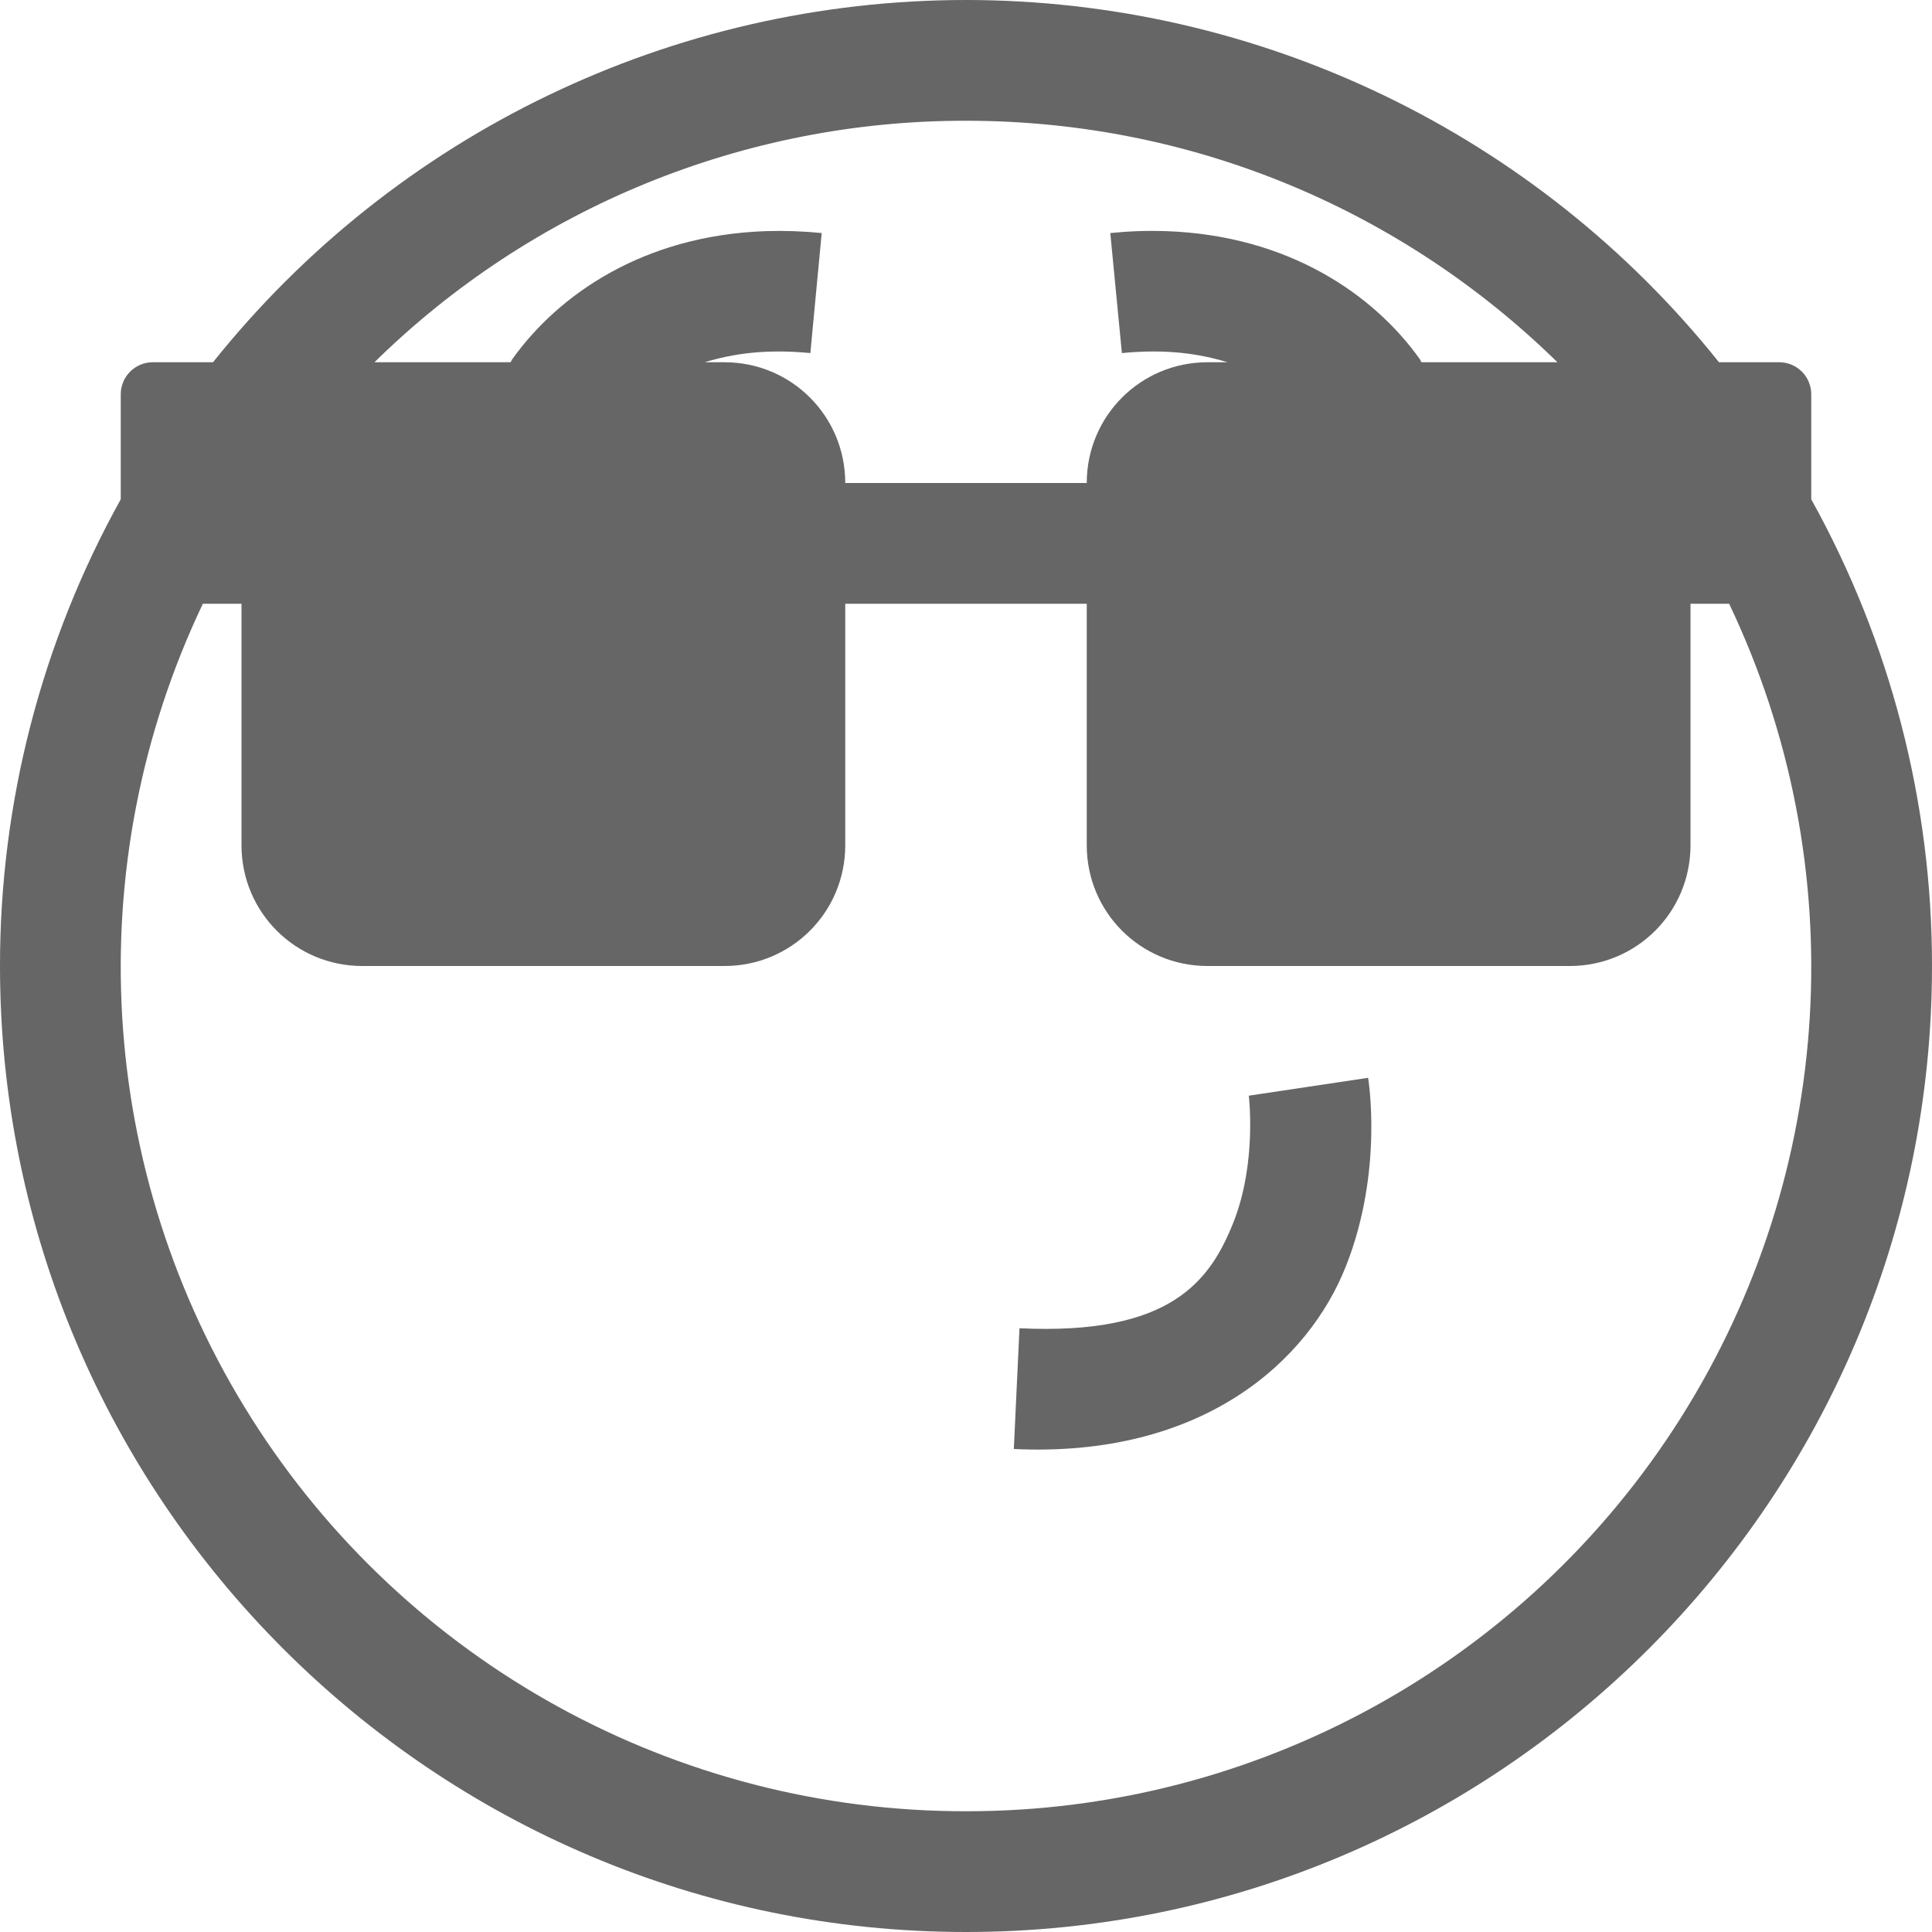
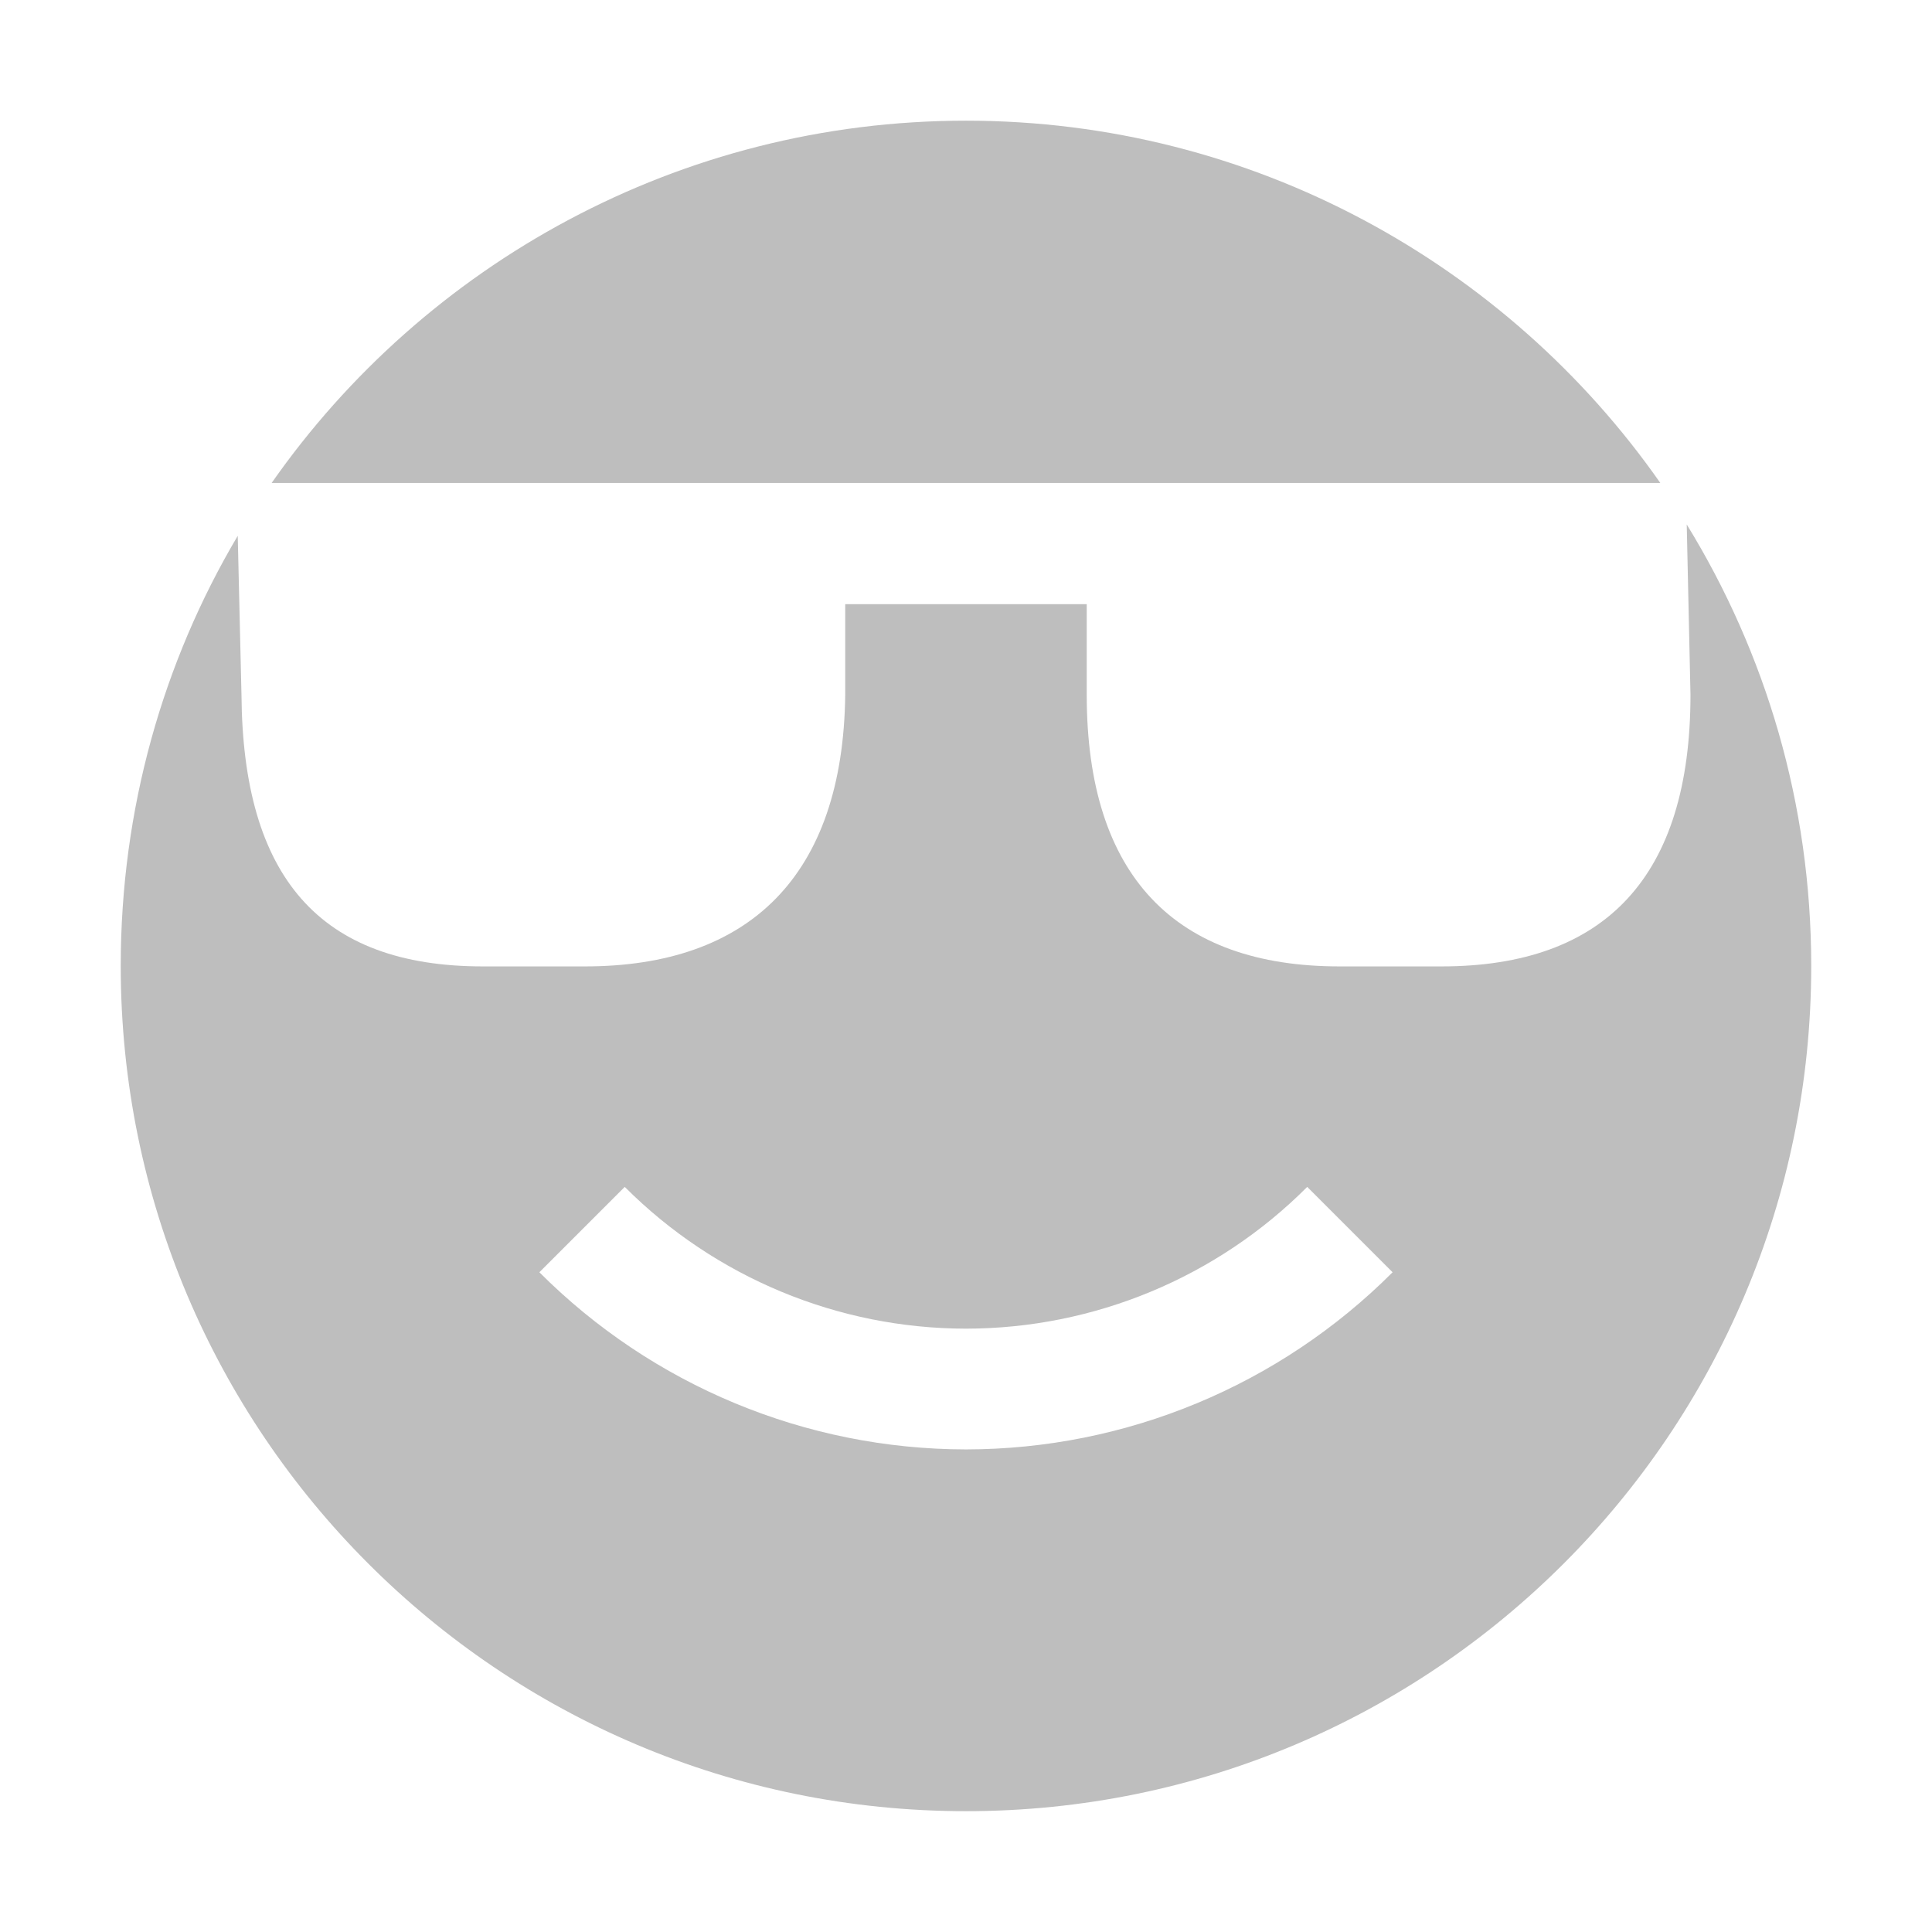
- <svg xmlns="http://www.w3.org/2000/svg" height="16" width="16">
-   <g transform="translate(-1088 -34)">
-     <path color="#000" d="M1096 34a7.985 7.985 0 0 0-6.236 3h-.498a.265.265 0 0 0-.266.266v.869a7.95 7.95 0 0 0-1 3.865c0 4.412 3.588 8 8 8s8-3.588 8-8a7.95 7.95 0 0 0-1-3.865v-.87a.265.265 0 0 0-.266-.265h-.498a7.985 7.985 0 0 0-6.236-3zm0 1c1.91 0 3.637.764 4.898 2h-1.125c-.01-.011-.01-.022-.02-.033-.373-.52-1.073-1.018-2.1-1.053-.146-.005-.298 0-.458.016l.096.994c.374-.036.644.006.875.076H1098c-.554 0-1 .446-1 1h-2c0-.554-.446-1-1-1h-.164c.23-.07.501-.112.875-.076l.094-.994a3.572 3.572 0 0 0-.46-.016c-1.025.035-1.723.533-2.097 1.053-.01.011-.012.022-.02.033h-1.127a6.974 6.974 0 0 1 4.899-2zm-6.32 4h.32v2c0 .554.446 1 1 1h3c.554 0 1-.446 1-1v-2h2v2c0 .554.446 1 1 1h3c.554 0 1-.446 1-1v-2h.32a6.992 6.992 0 0 1-6.32 10 6.992 6.992 0 0 1-6.32-10zm9.65 3.926l-.988.148s.068.551-.125 1.043c-.194.492-.521.943-1.774.883l-.047 1c1.562.074 2.441-.726 2.752-1.518.312-.791.182-1.556.182-1.556z" fill="#666" font-family="sans-serif" font-weight="400" overflow="visible" style="line-height:normal;font-variant-ligatures:normal;font-variant-position:normal;font-variant-caps:normal;font-variant-numeric:normal;font-variant-alternates:normal;font-feature-settings:normal;text-indent:0;text-align:start;text-decoration-line:none;text-decoration-style:solid;text-decoration-color:#000;text-transform:none;text-orientation:mixed;shape-padding:0;isolation:auto;mix-blend-mode:normal" white-space="normal" />
-   </g>
+ <svg xmlns="http://www.w3.org/2000/svg" enable-background="new" height="16" width="16">
+   <filter id="a" color-interpolation-filters="sRGB">
+     <feBlend in2="BackgroundImage" mode="darken" />
+   </filter>
+   <g filter="url(#a)" transform="translate(-685.0002 139.0034)" />
+   <path d="m693-138.004c-2.376 0-4.485 1.191-5.75 3h11.5c-1.265-1.809-3.374-3-5.75-3zm5.969 3.344.031 1.41c0 1.506-.706 2.25-2.062 2.25h-.844c-1.356 0-2.094-.744-2.094-2.25v-.75h-2v .75c-.018 1.506-.8 2.25-2.156 2.25h-.844c-1.356 0-1.989-.744-2-2.25l-.031-1.316c-.618 1.043-.969 2.262-.969 3.562 0 3.866 3.134 7 7 7s7-3.134 7-7c0-1.342-.377-2.591-1.031-3.656zm-8.795 5.486c.749.75 1.766 1.173 2.826 1.174 1.06-.001 2.077-.423 2.826-1.174l.707.707c-.937.938-2.208 1.466-3.533 1.467-1.326-.001-2.596-.529-3.533-1.467l.707-.707z" fill="#bebebe" transform="translate(-685.0002 139.0034)" />
</svg>
